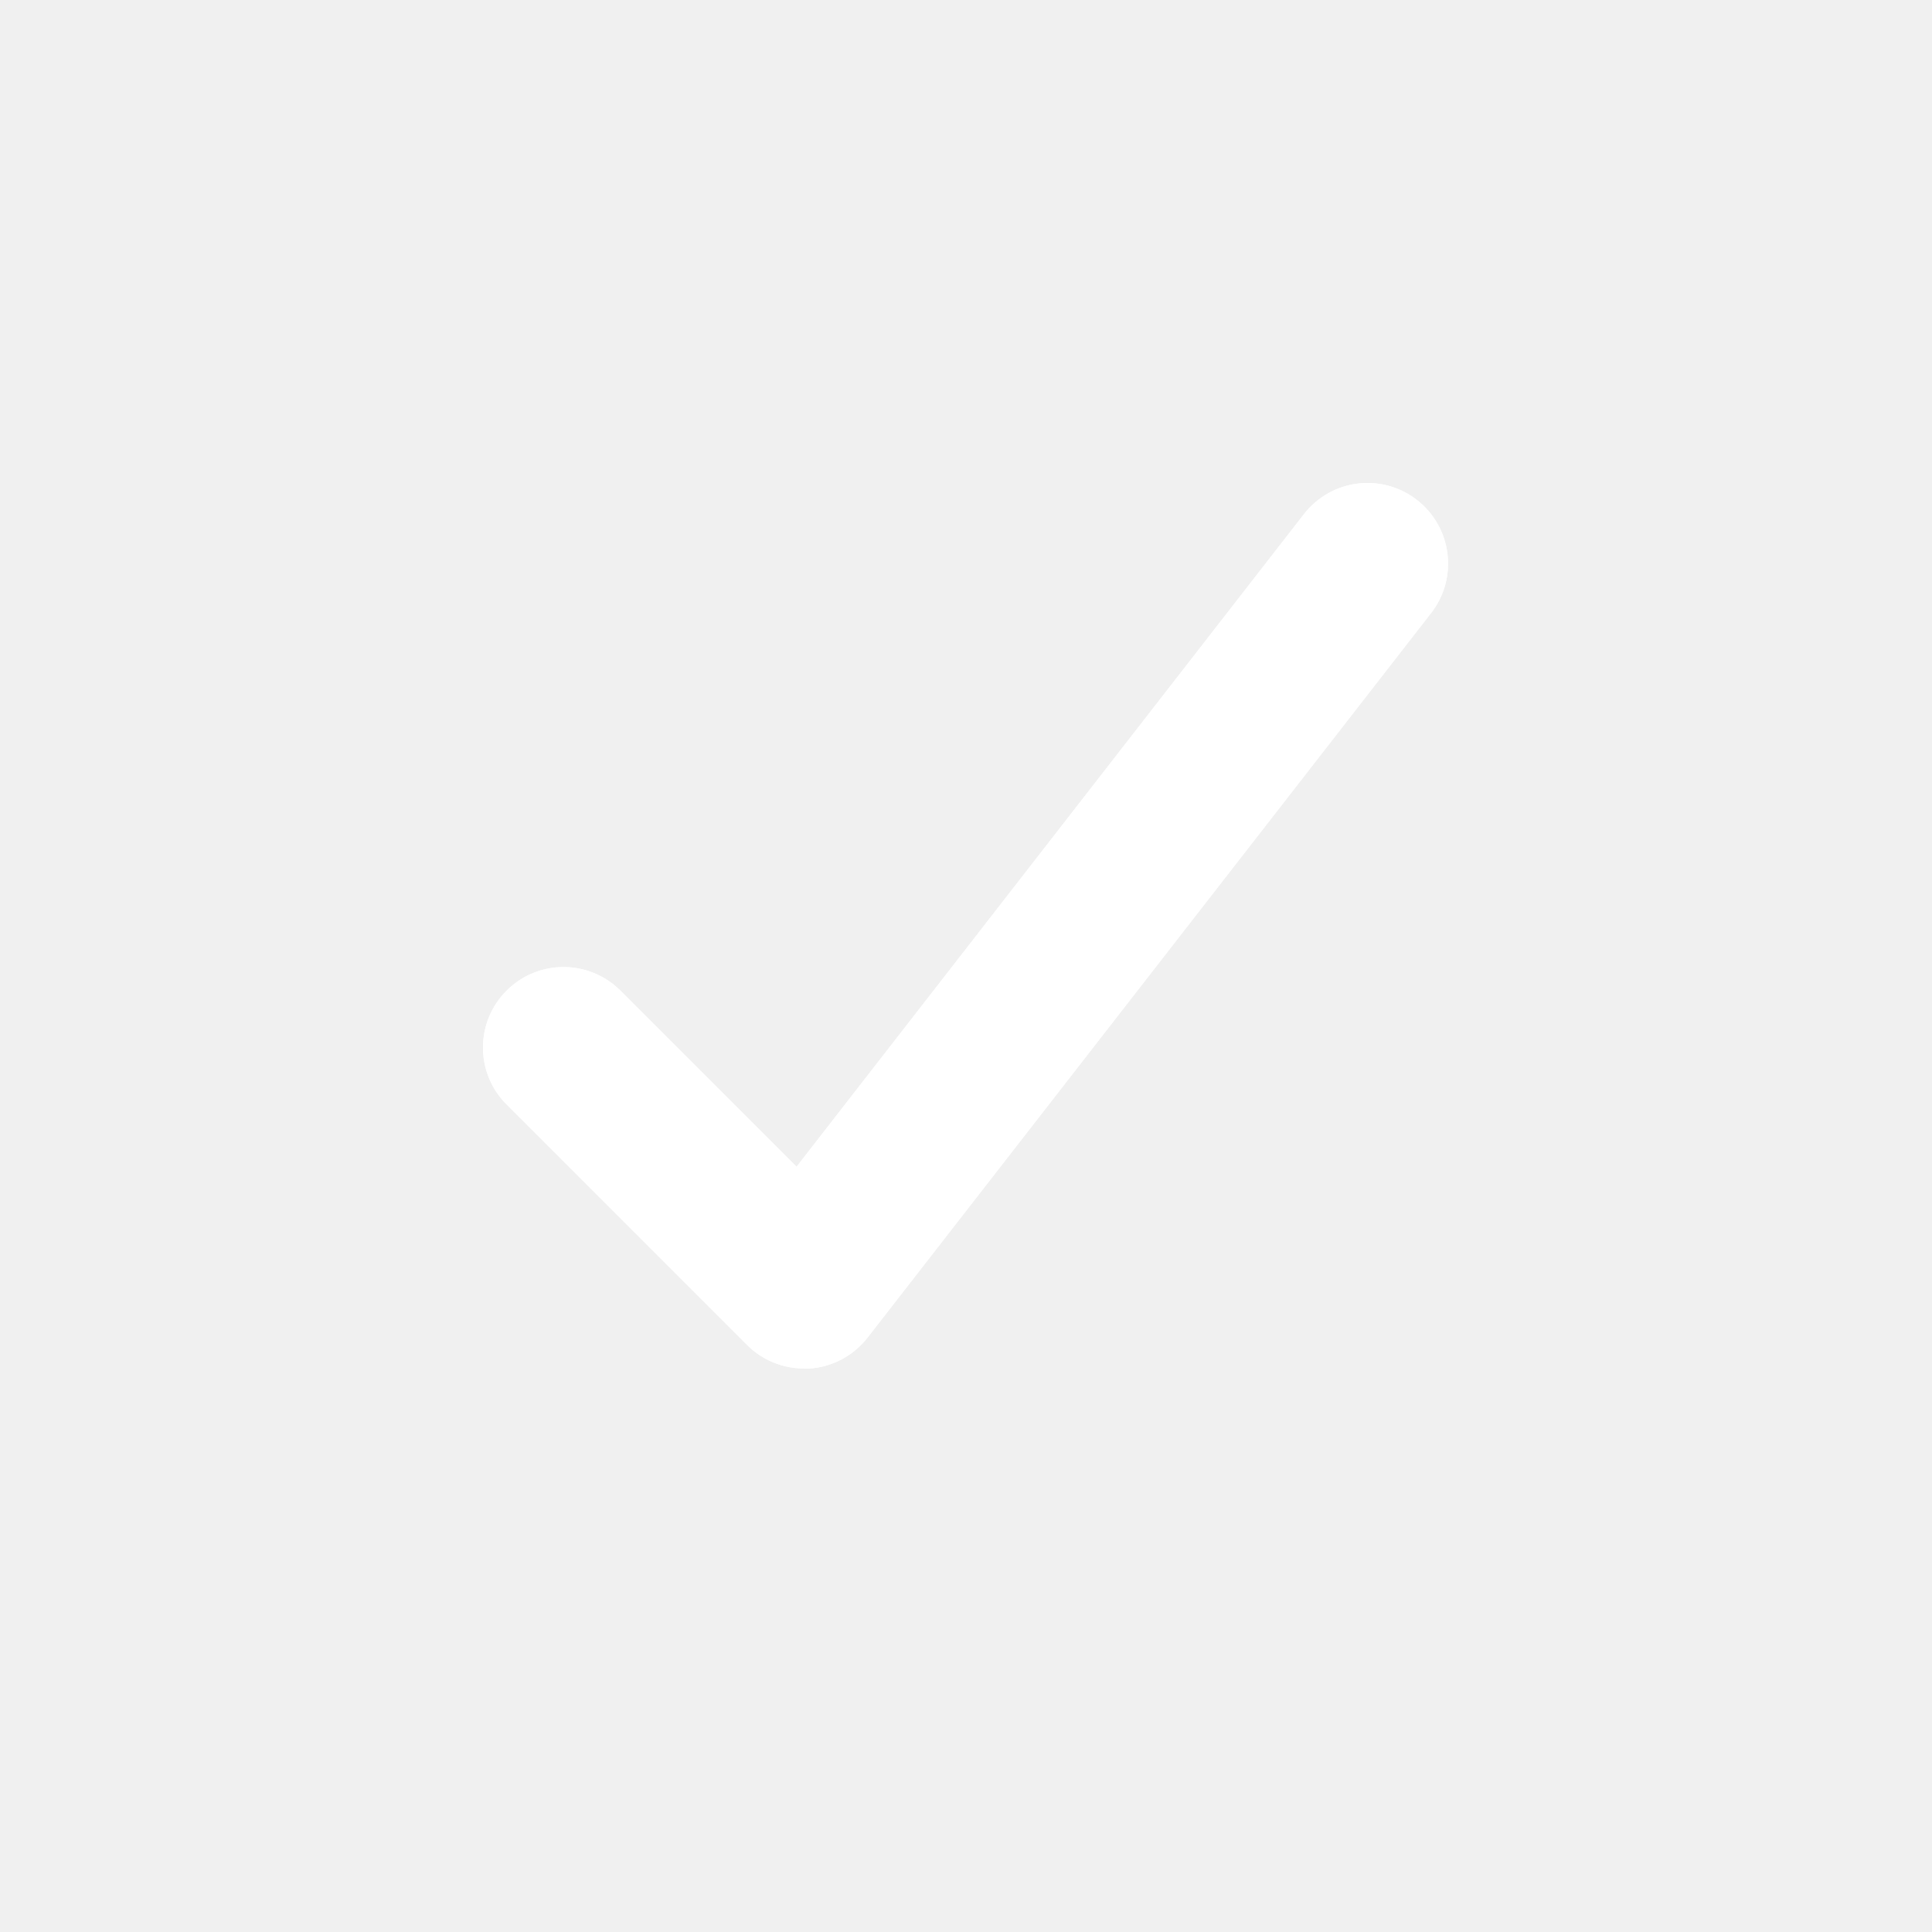
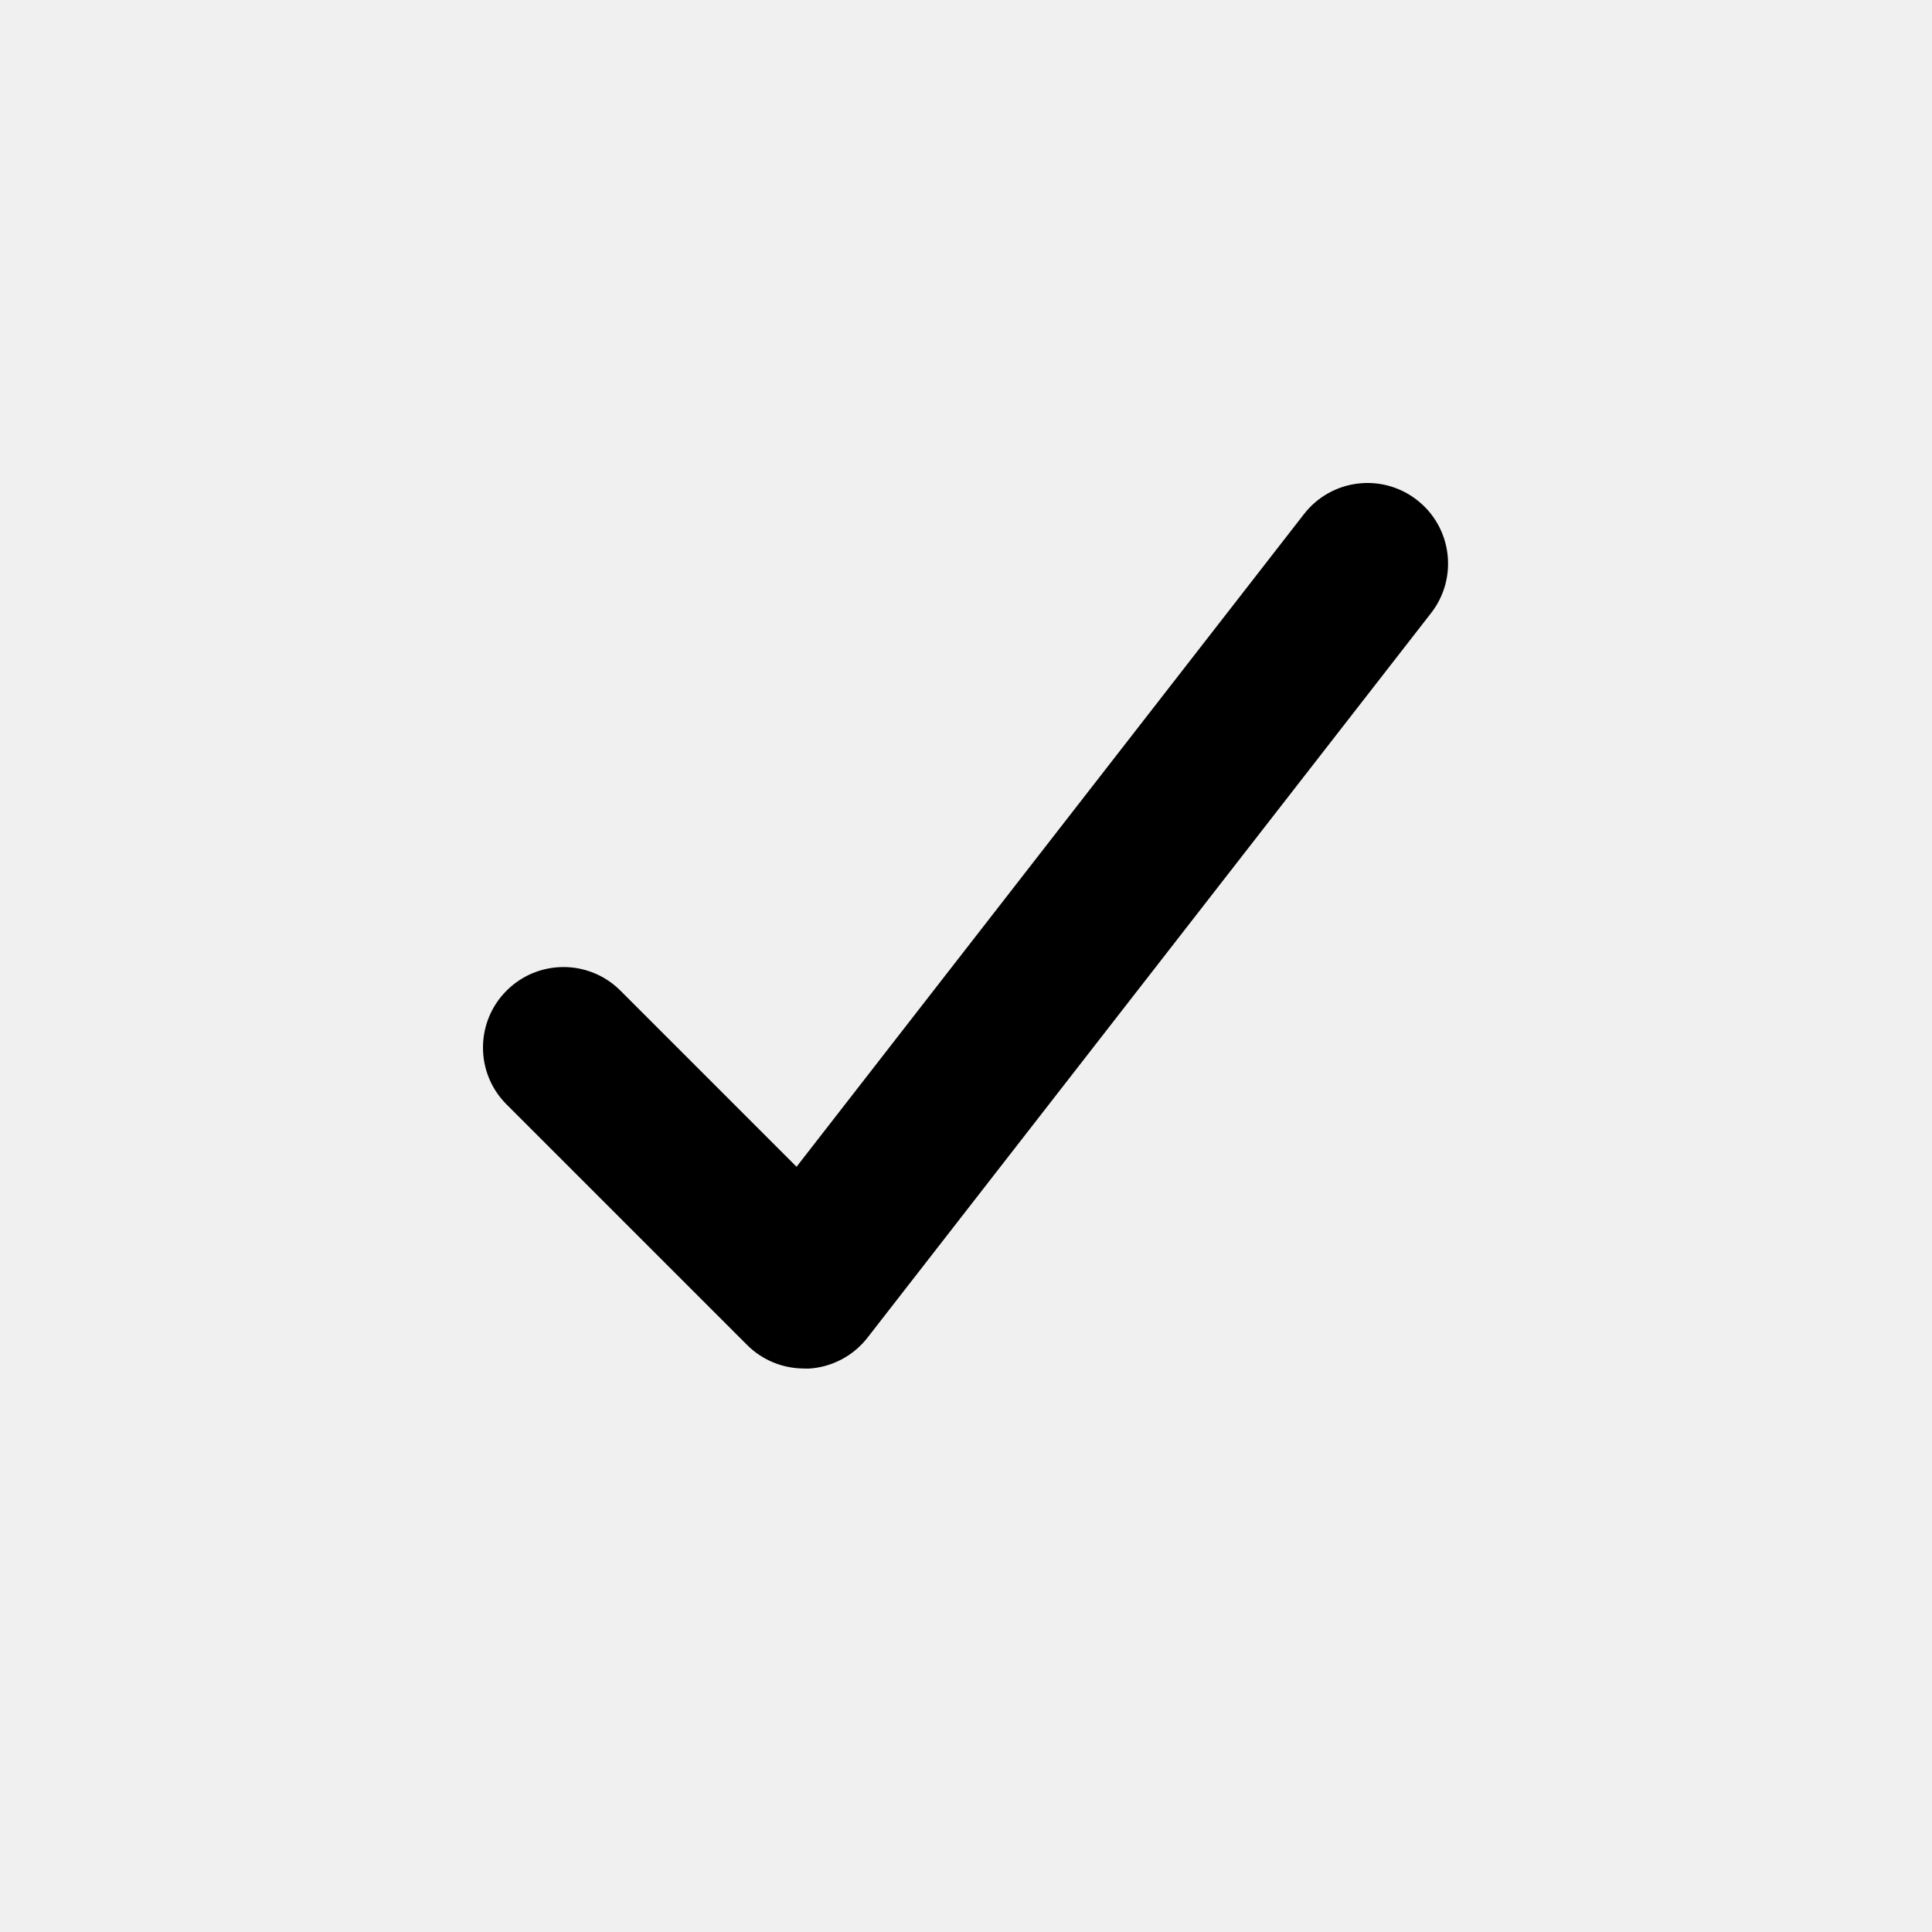
<svg xmlns="http://www.w3.org/2000/svg" xmlns:xlink="http://www.w3.org/1999/xlink" width="16" height="16" viewBox="0 0 24 24">
  <defs>
    <path id="prefix__a" d="M9.988 17c-.265 0-.52-.105-.707-.292l-3-3c-.38-.393-.374-1.016.012-1.402.386-.386 1.01-.391 1.402-.012l2.2 2.2 6.303-8.107c.339-.437.967-.516 1.404-.176.436.339.515.967.176 1.404l-7 9c-.176.227-.441.368-.728.386h-.062z" />
  </defs>
-   <g fill="none" fill-rule="evenodd">
-     <mask id="prefix__b" fill="#fff">
+   <g fill-rule="evenodd">
+     <mask id="prefix__b">
      <use xlink:href="#prefix__a" />
    </mask>
-     <use fill="#fff" fill-rule="nonzero" xlink:href="#prefix__a" />
-     <g fill="#fff" mask="url(#prefix__b)">
+     <use fill-rule="nonzero" xlink:href="#prefix__a" />
+     <g mask="url(#prefix__b)">
      <path d="M0 0H24V24H0z" />
    </g>
  </g>
</svg>
